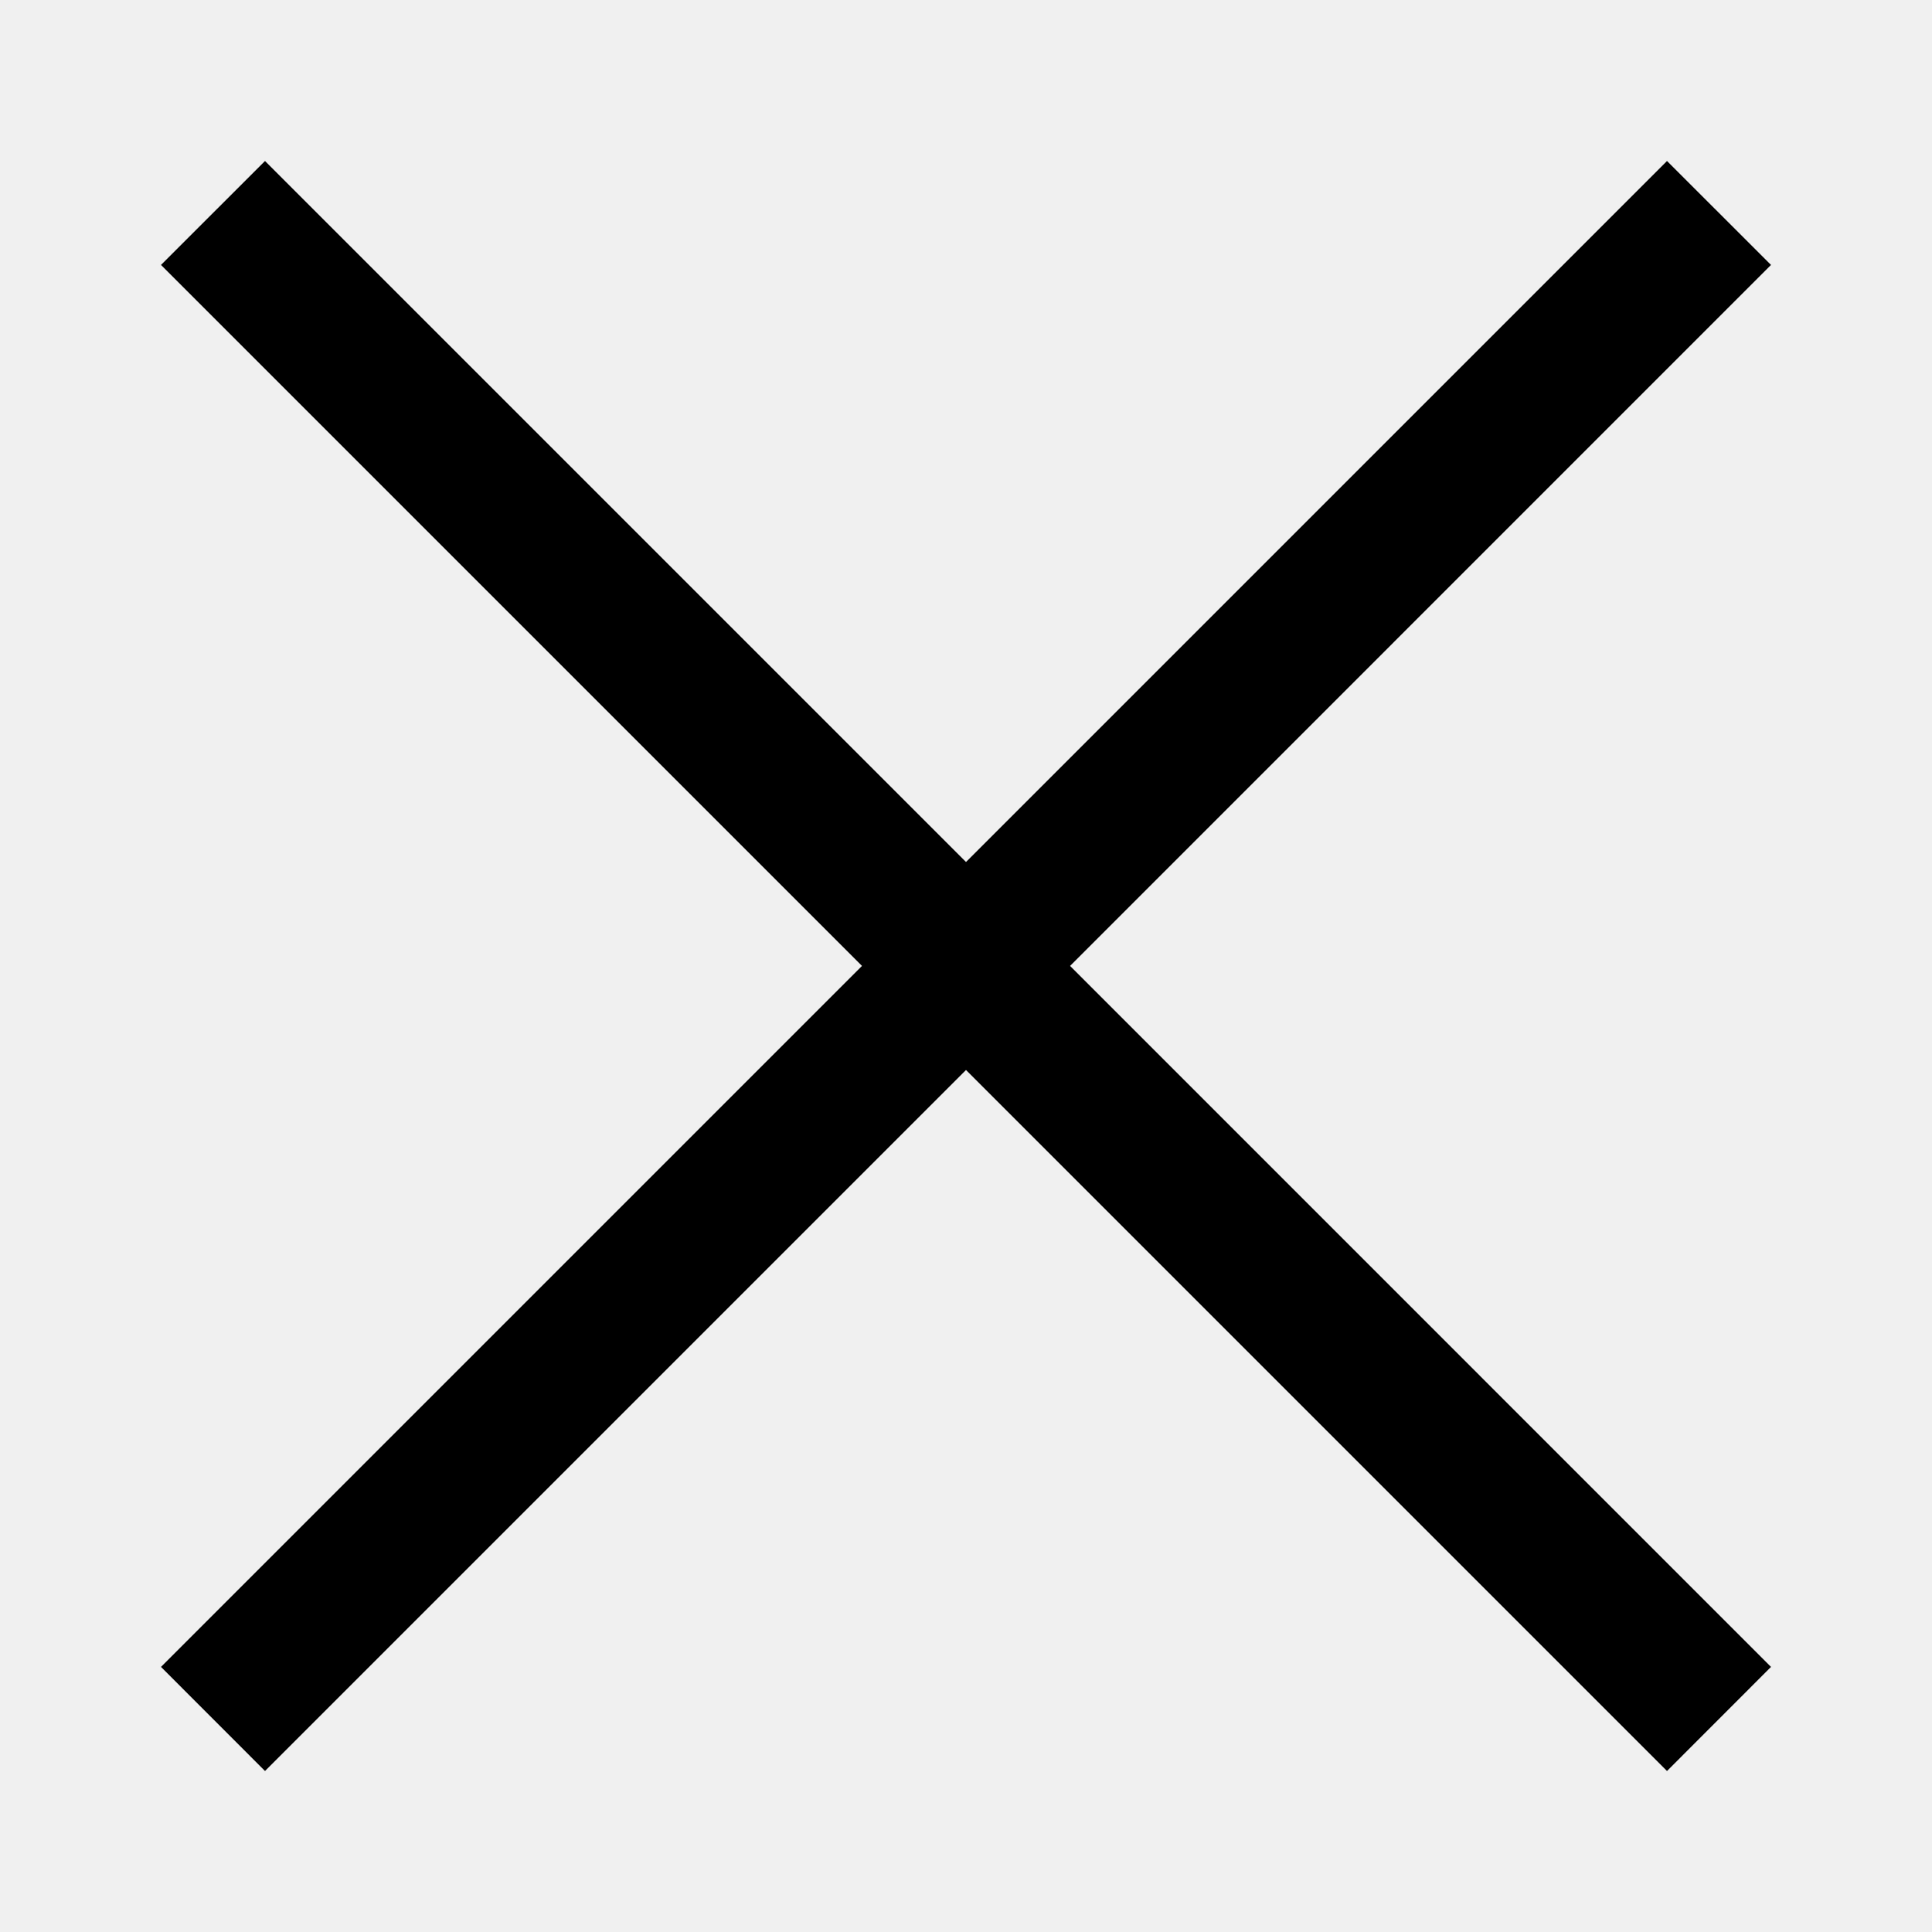
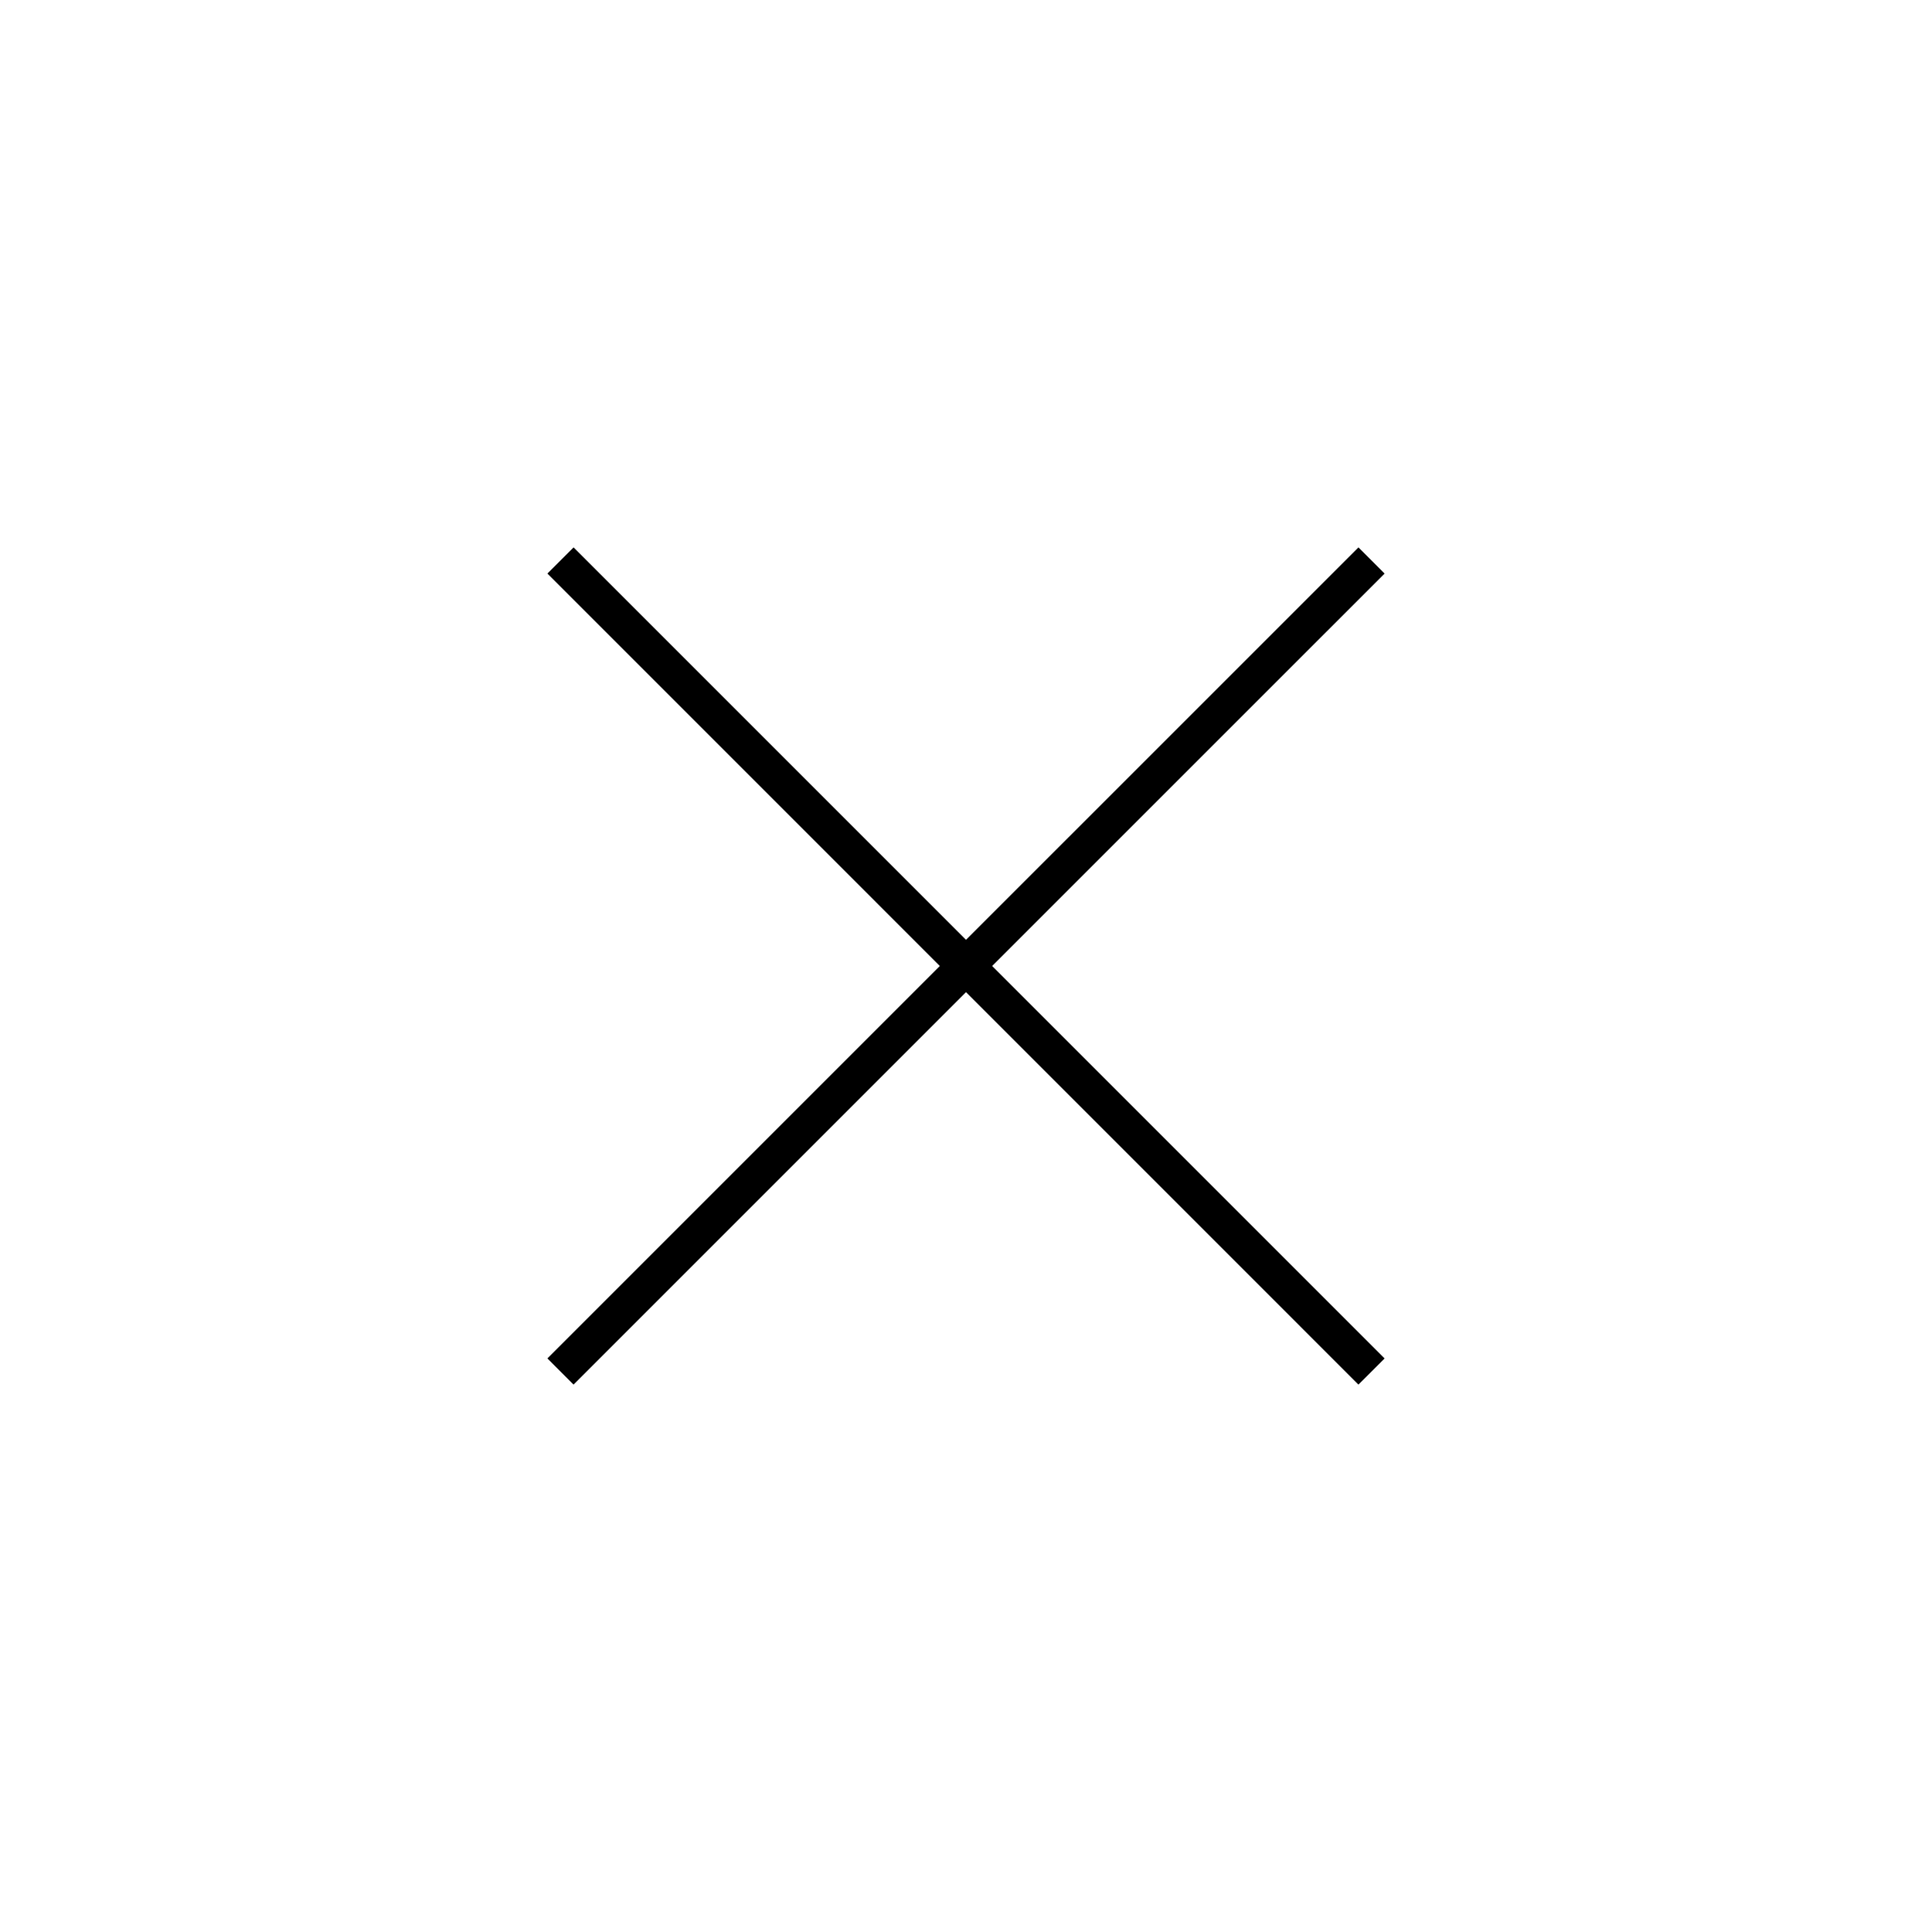
- <svg xmlns="http://www.w3.org/2000/svg" width="32" height="32" viewBox="0 0 24 24">
-   <path fill-rule="evenodd" d="M20.708 2L12 10.708 3.292 2 2 3.291 10.708 11.999 2 20.707 3.292 22 12 13.292 20.708 22 22 20.707 13.293 11.999 22 3.291z" />
+ <svg xmlns="http://www.w3.org/2000/svg" width="60" height="60" viewBox="0 0 60 60">
+   <g fill="none" fill-rule="evenodd">
+     <path fill="#FFF" d="M0 0H60V60H0z" />
+     <path fill="#000" d="M42.188 17l.812.813L30.812 30 43 42.188l-.813.812L30 30.812 17.812 43 17 42.187 29.187 30 17 17.812l.813-.812L30 29.187 42.188 17z" />
+   </g>
</svg>
